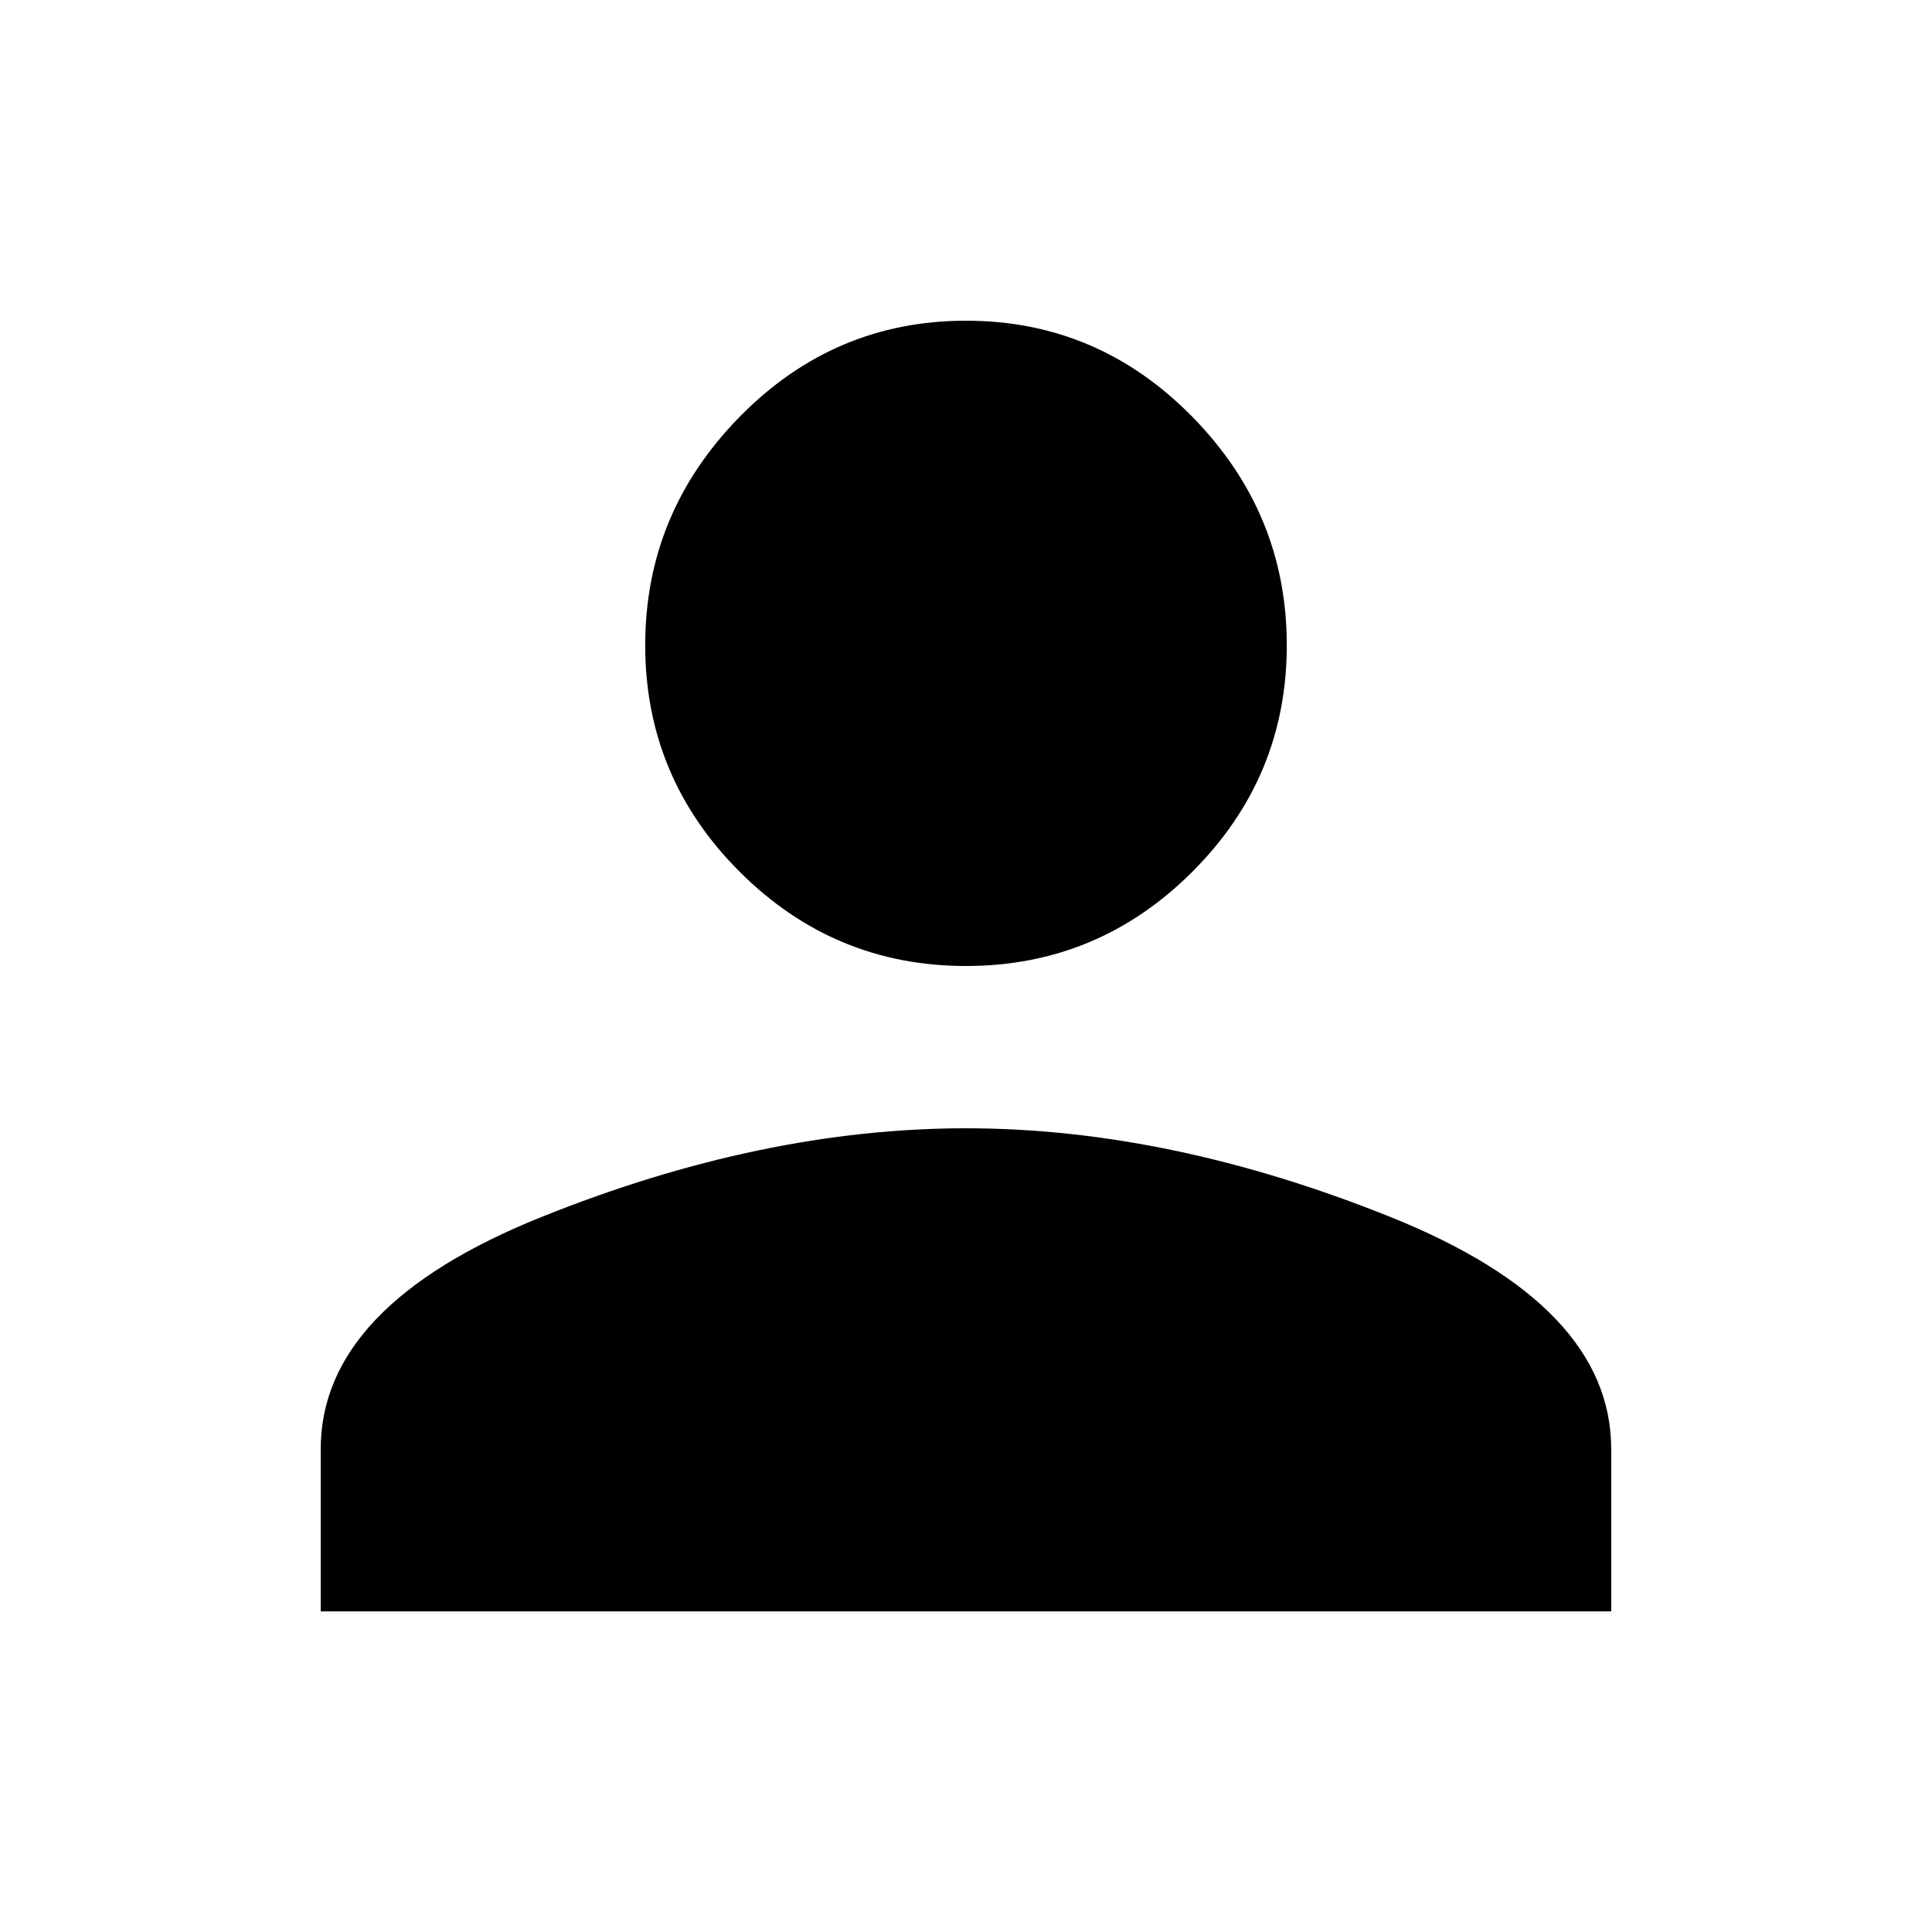
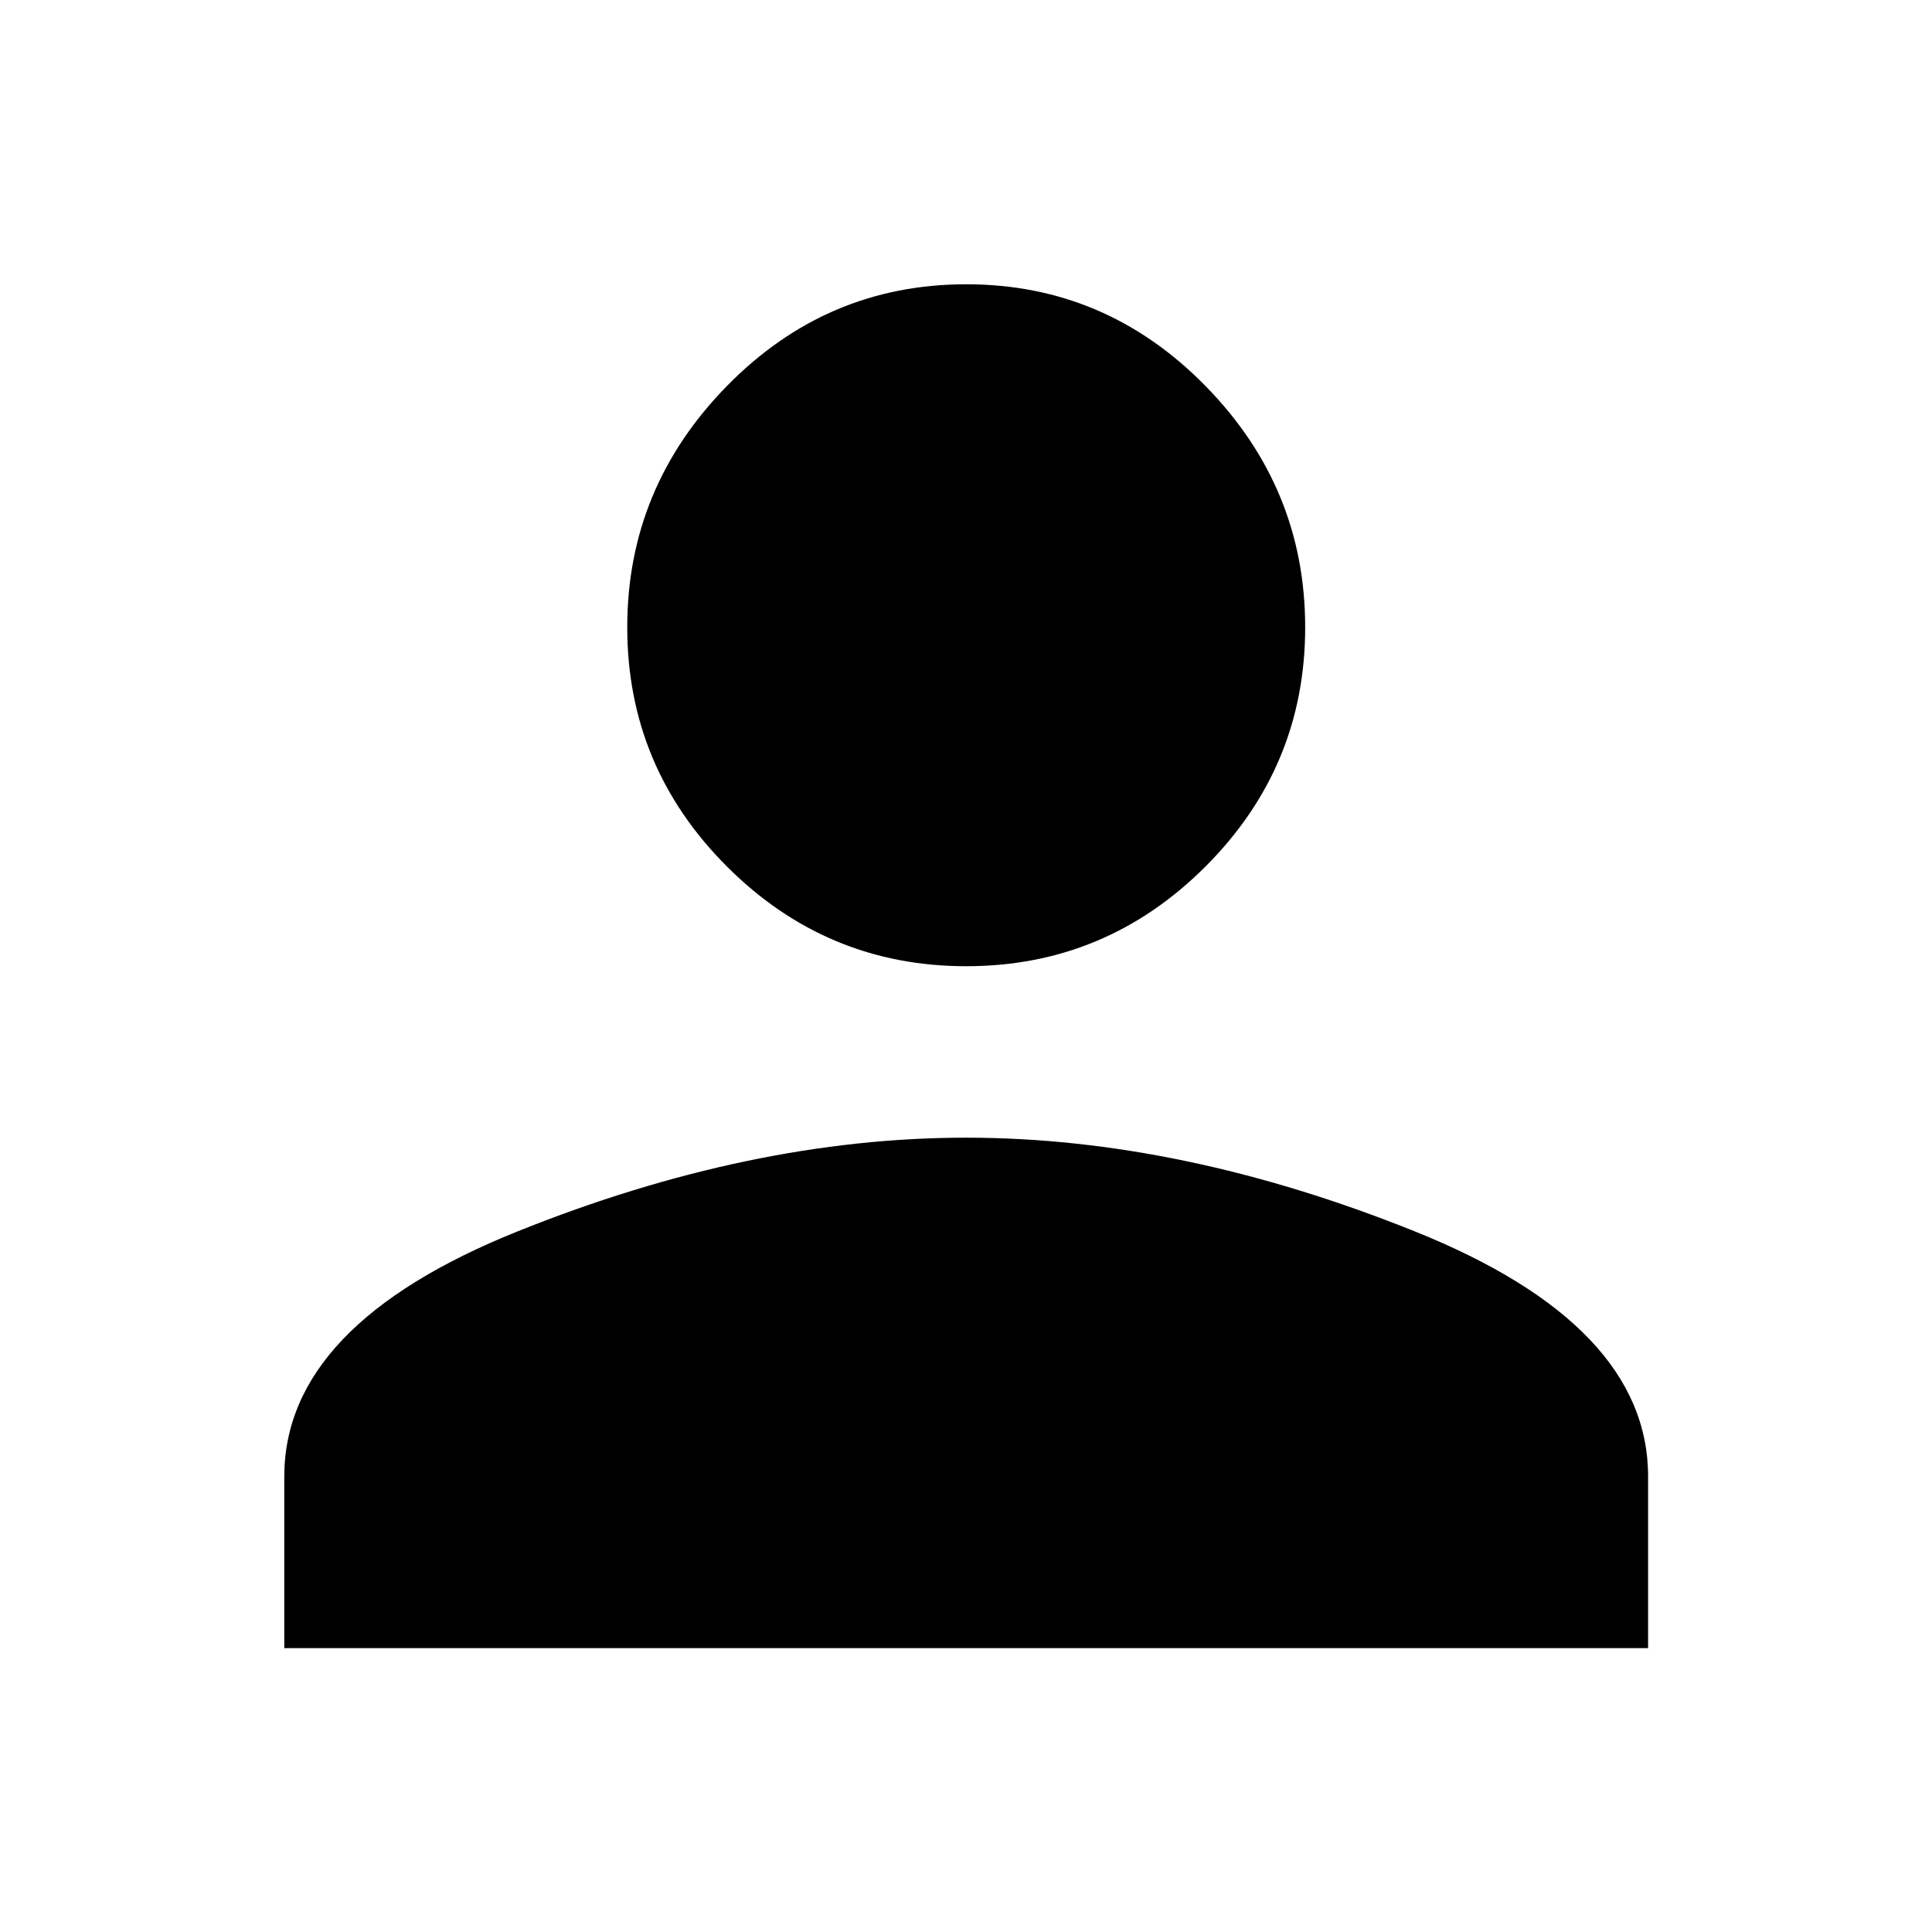
- <svg xmlns="http://www.w3.org/2000/svg" version="1.1" width="24" height="24" viewBox="0 0 24 24">
-   <path d="M12 14.016q2.531 0 5.273 1.102t2.742 2.883v2.016h-16.031v-2.016q0-1.781 2.742-2.883t5.273-1.102zM12 12q-1.641 0-2.813-1.172t-1.172-2.813 1.172-2.836 2.813-1.195 2.813 1.195 1.172 2.836-1.172 2.813-2.813 1.172z" />
+ <svg xmlns="http://www.w3.org/2000/svg" width="34" height="34" viewBox="-6.67 -6.67 45.33 45.33">
+   <path d="M16 20.023q5.052 0 10.526 2.199t5.473 5.754v4.023H0v-4.023q0-3.555 5.473-5.754t10.526-2.199zM16 16q-3.275 0-5.614-2.339T8.047 8.047t2.339-5.661T16 0t5.614 2.386 2.339 5.661-2.339 5.614T16 16z" />
</svg>
